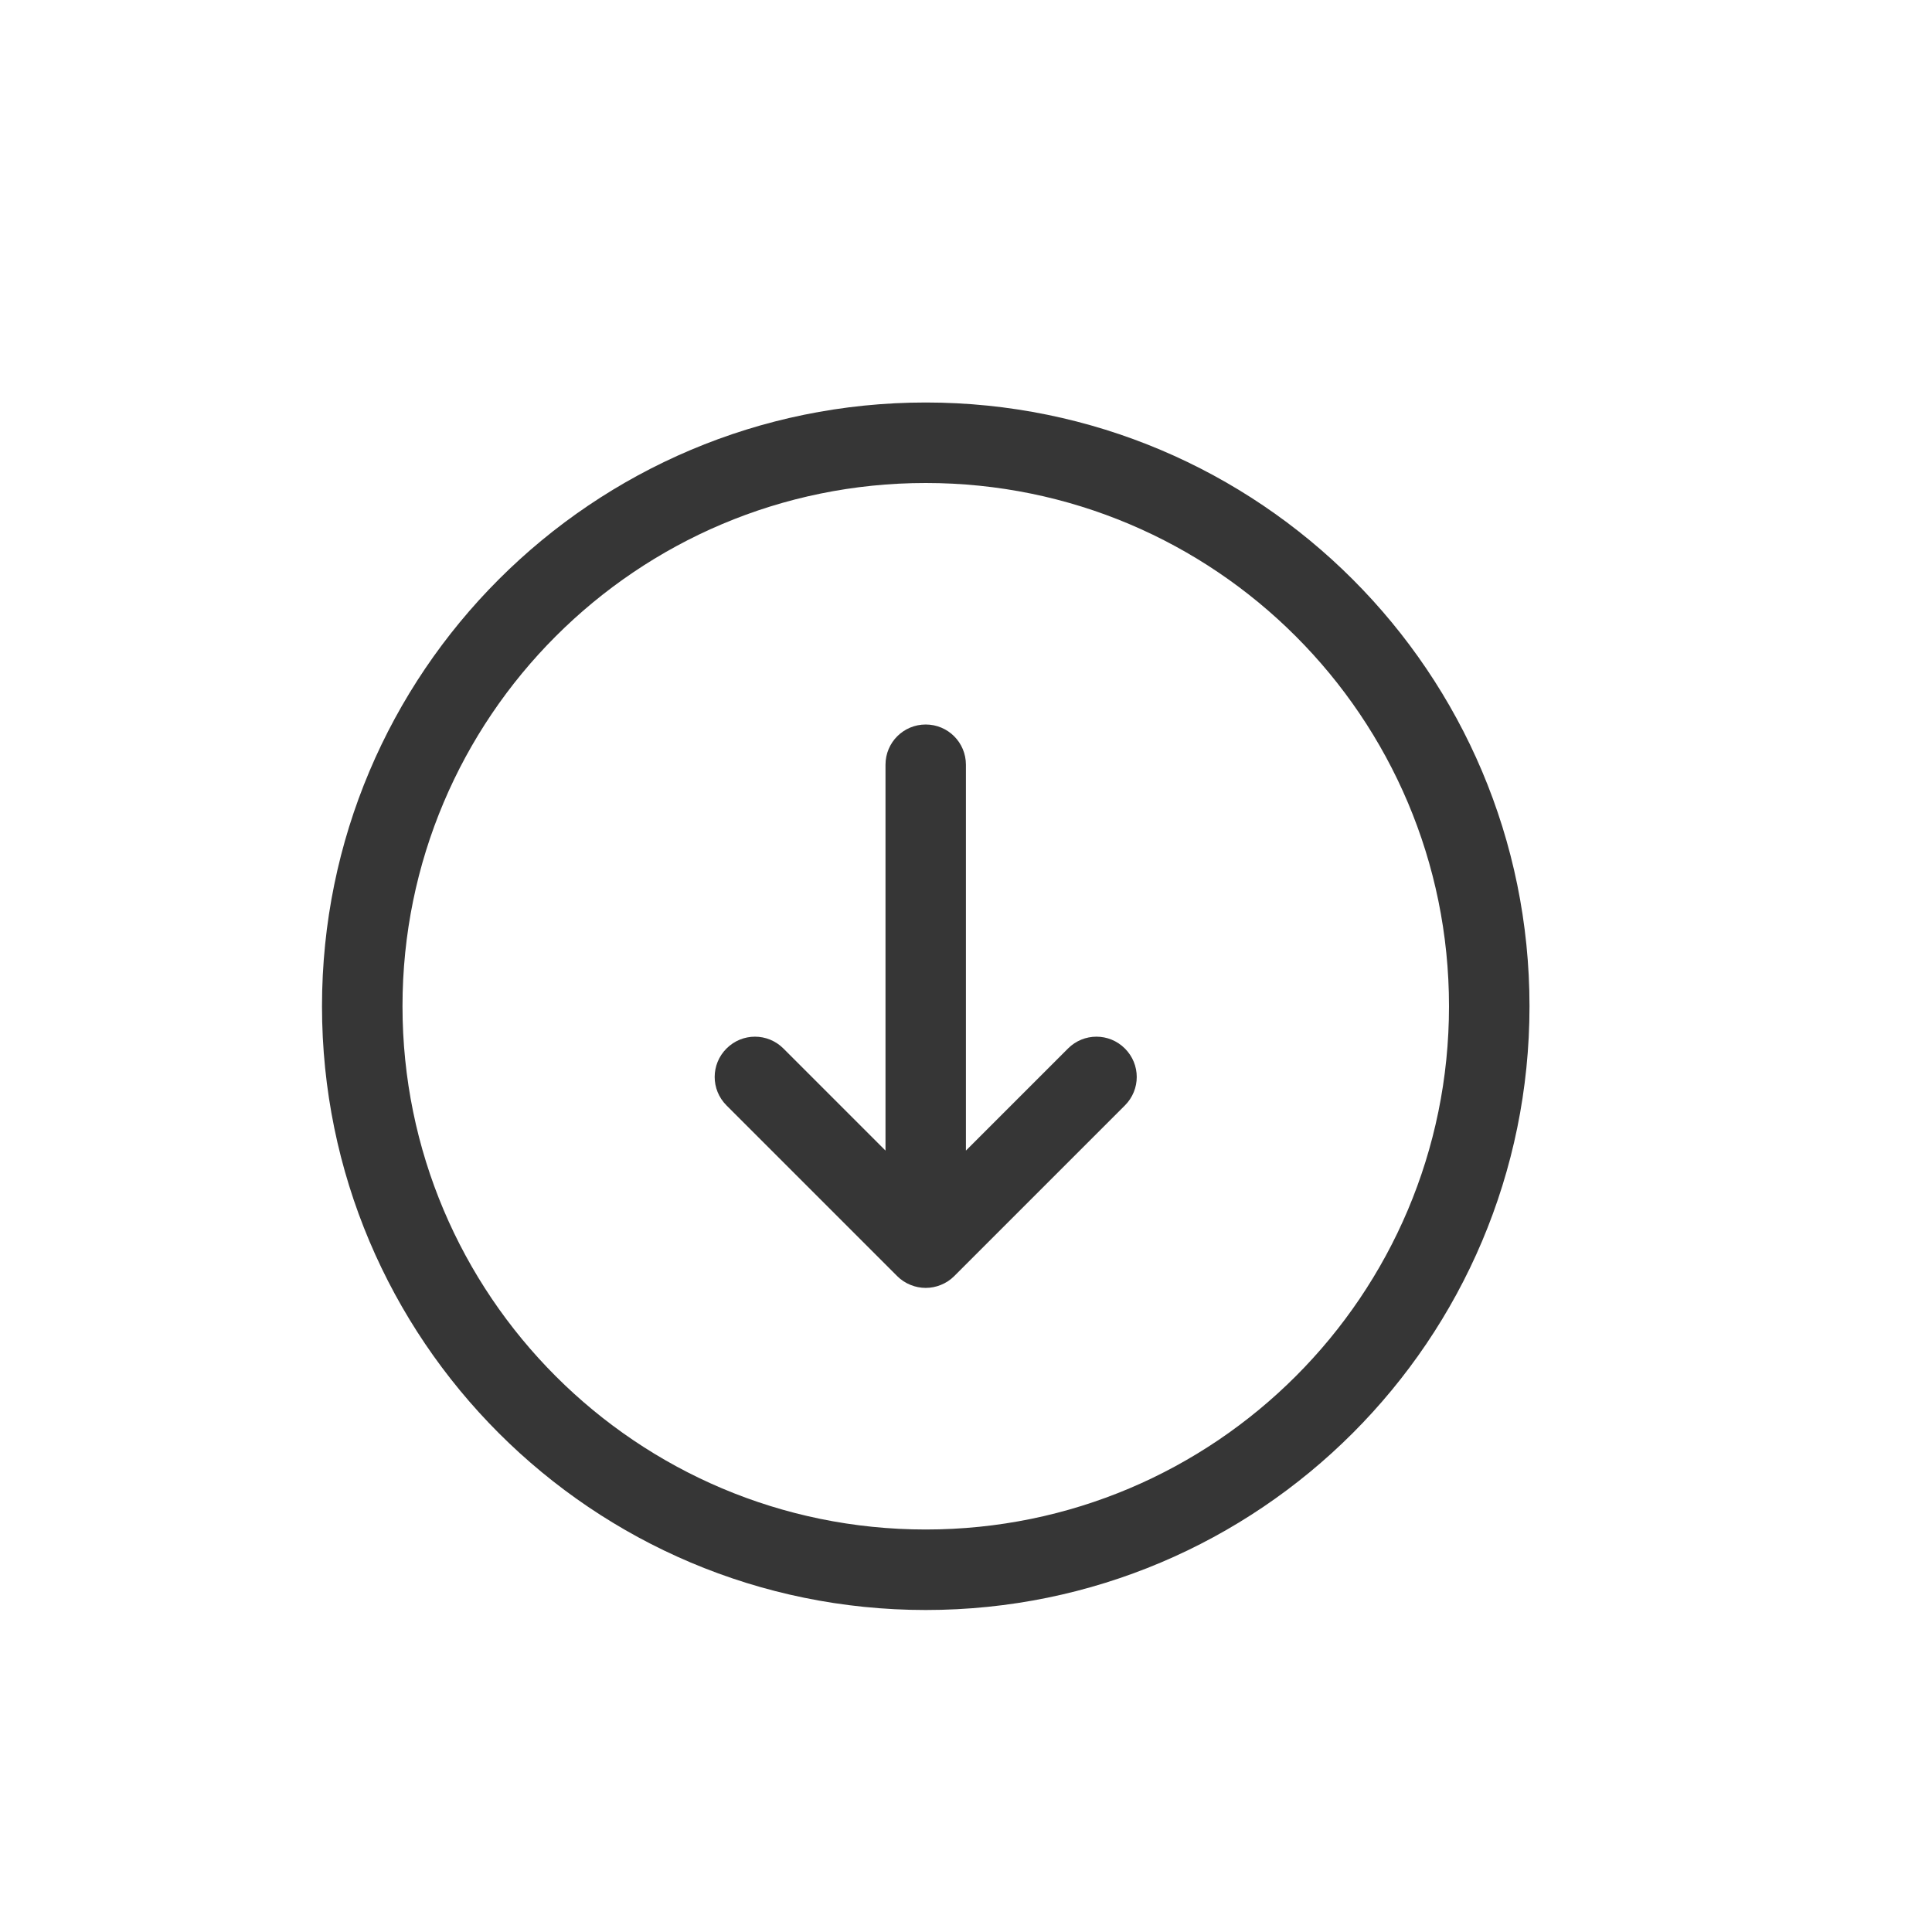
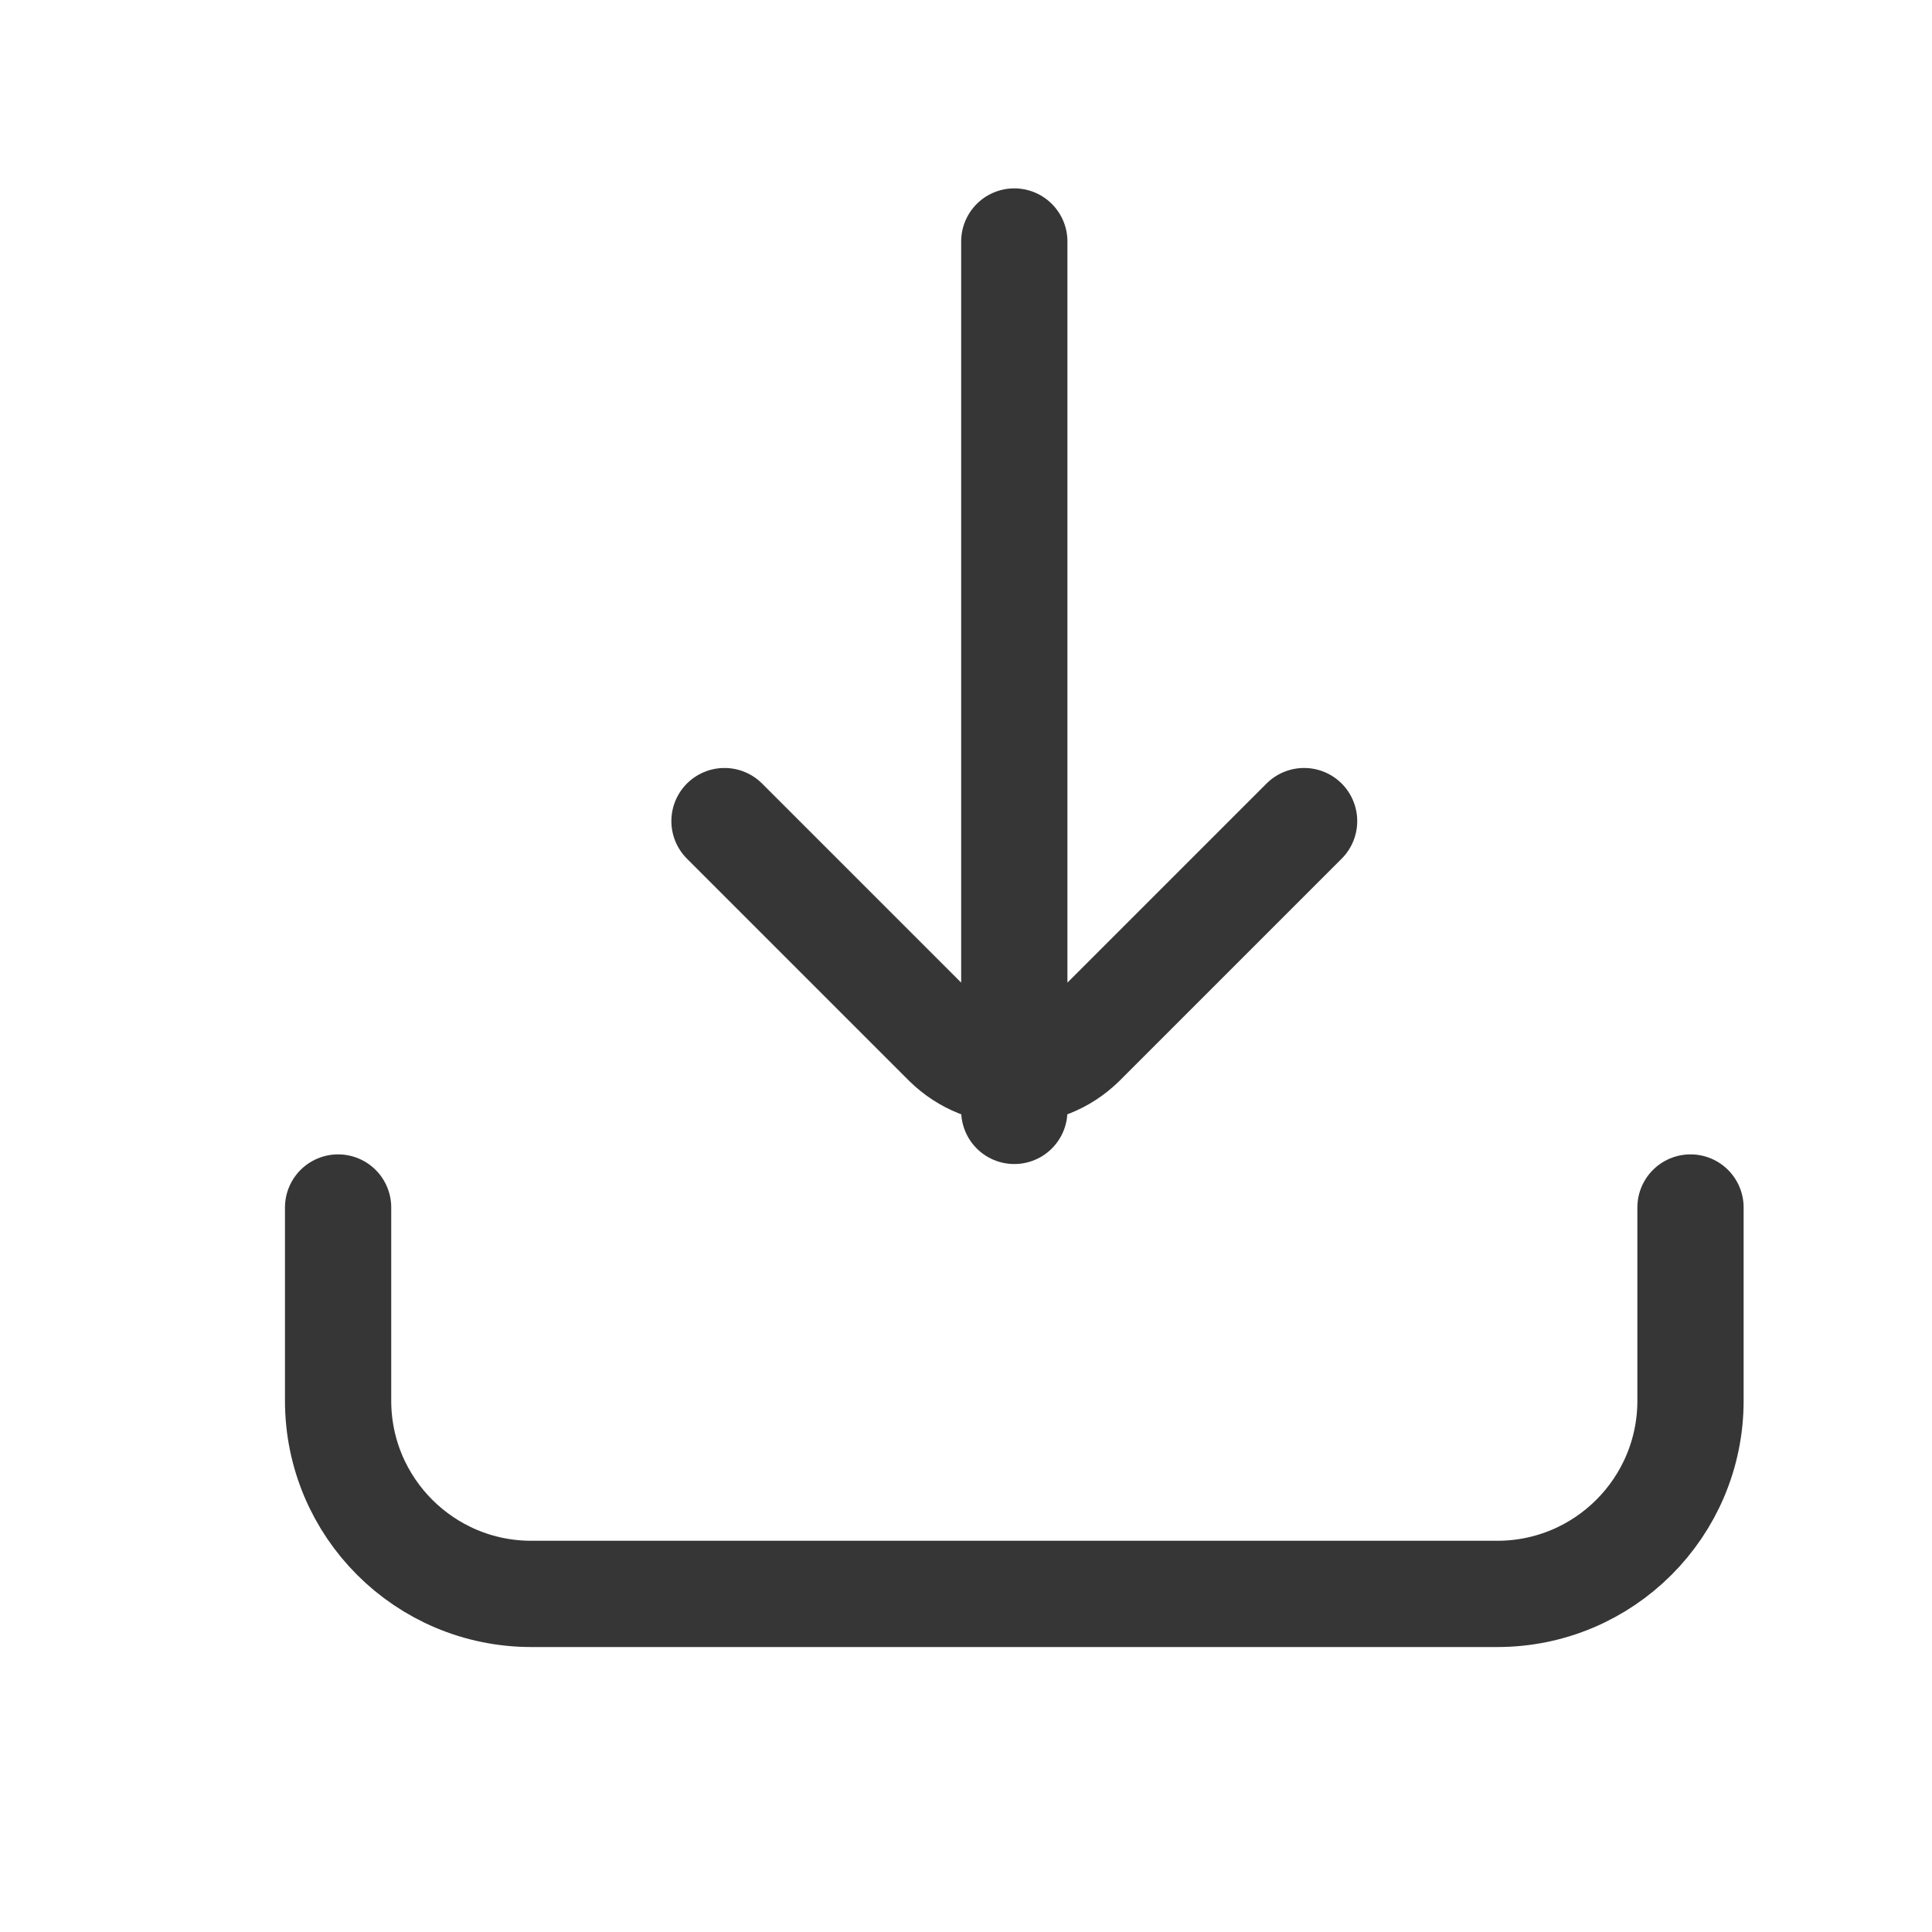
- <svg xmlns="http://www.w3.org/2000/svg" width="24" height="24" version="1.1">
+ <svg xmlns="http://www.w3.org/2000/svg" width="24" height="24" viewBox="0 0 20 20">
  <defs>
-     <style id="current-color-scheme" type="text/css">.ColorScheme-Text { color:#363636; } .ColorScheme-Text { color:#363636; }</style>
+     <style id="current-color-scheme" type="text/css">.ColorScheme-Text { color:#363636; }</style>
  </defs>
-   <path class="ColorScheme-Text" d="m11.5 5a7.5 7.5 0 0 0-7.5 7.5 7.5 7.5 0 0 0 7.5 7.5 7.5 7.5 0 0 0 7.5-7.5 7.5 7.5 0 0 0-7.5-7.5zm0 1a6.5 6.5 0 0 1 6.5 6.5 6.5 6.5 0 0 1-6.5 6.5 6.5 6.5 0 0 1-6.5-6.5 6.5 6.5 0 0 1 6.5-6.5zm0 3c-0.277 0-0.5 0.223-0.5 0.5v4.793l-1.268-1.268c-0.196-0.196-0.511-0.196-0.707 0s-0.196 0.511 0 0.707l2.121 2.121c0.047 0.047 0.103 0.084 0.166 0.109 0.12 0.049 0.255 0.049 0.375 0 0.063-0.025 0.119-0.062 0.166-0.109l2.121-2.121c0.196-0.196 0.196-0.511 0-0.707s-0.511-0.196-0.707 0l-1.268 1.268v-4.793c0-0.277-0.223-0.5-0.5-0.5z" fill="currentColor" />
+   <g class="ColorScheme-Text" fill="none" stroke="currentColor" stroke-width="1.1" stroke-linecap="round" stroke-linejoin="round">
+     <path d="M10.5 2.5v9M7.5 8.5l2.3 2.3a1 1 0 0 0 1.4 0l2.3-2.3" />
+     <path d="M3.5 12.5v2a2 2 0 0 0 2 2h10a2 2 0 0 0 2-2v-2" />
+   </g>
</svg>
